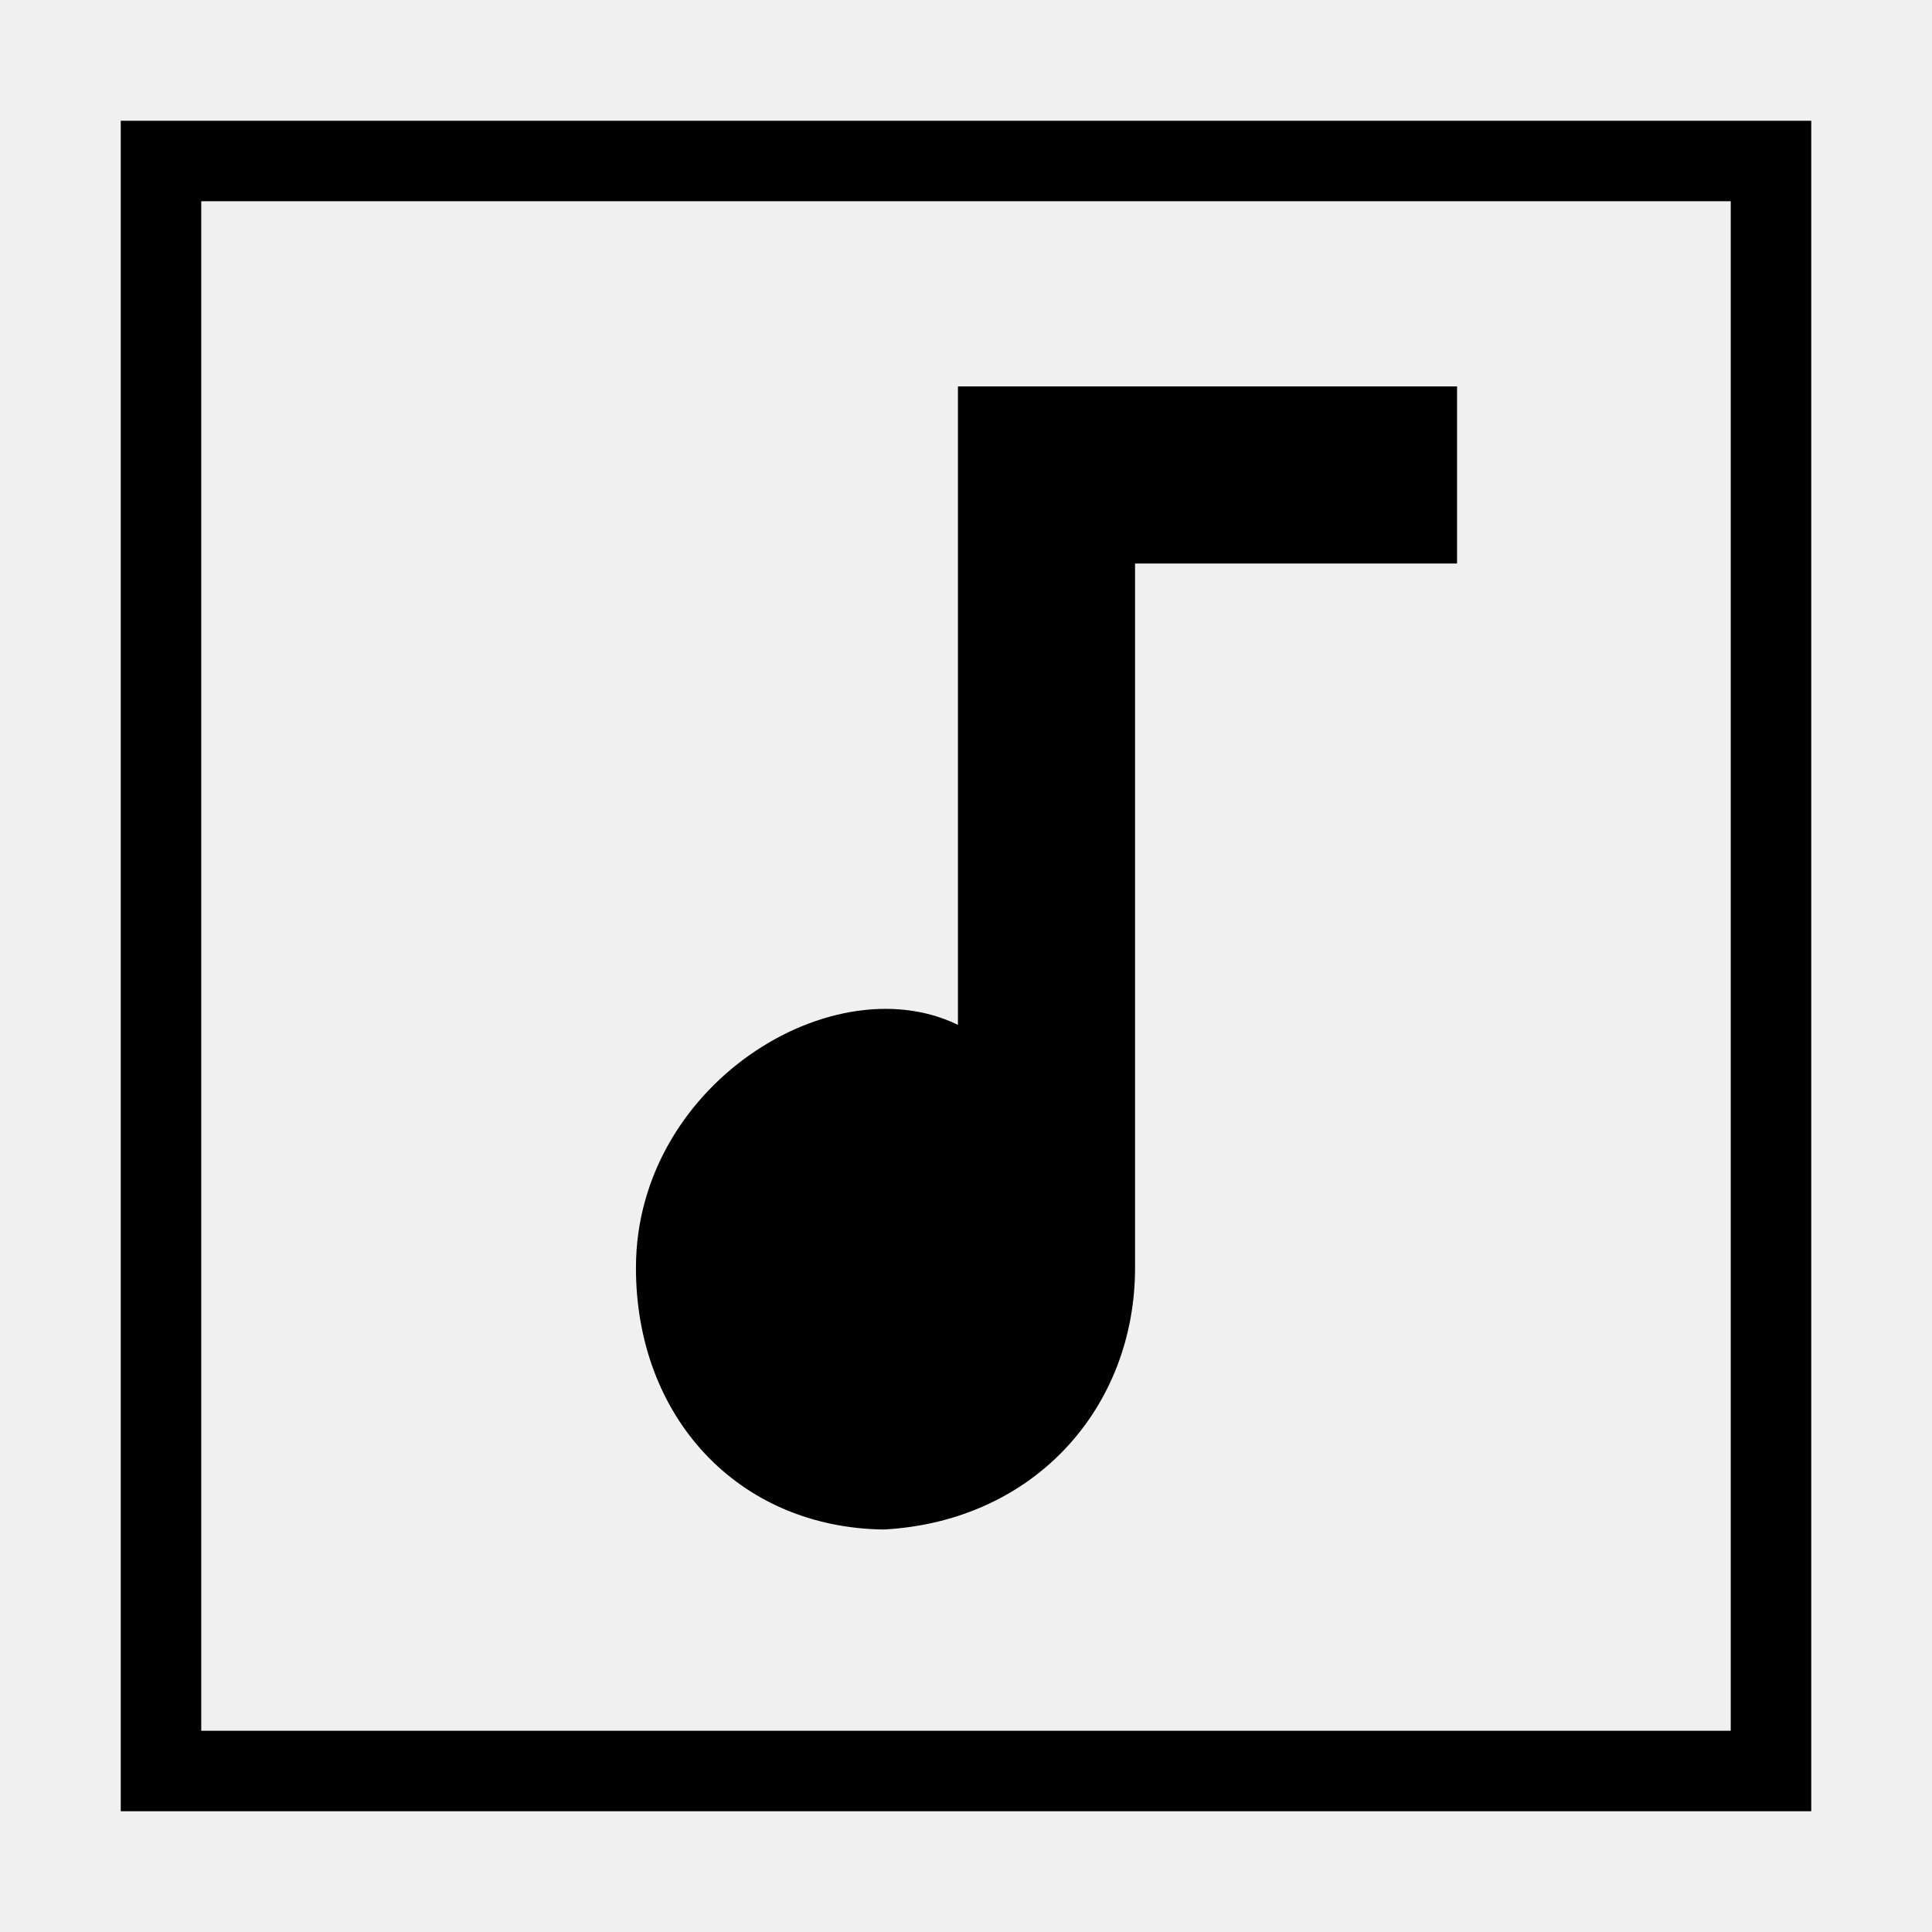
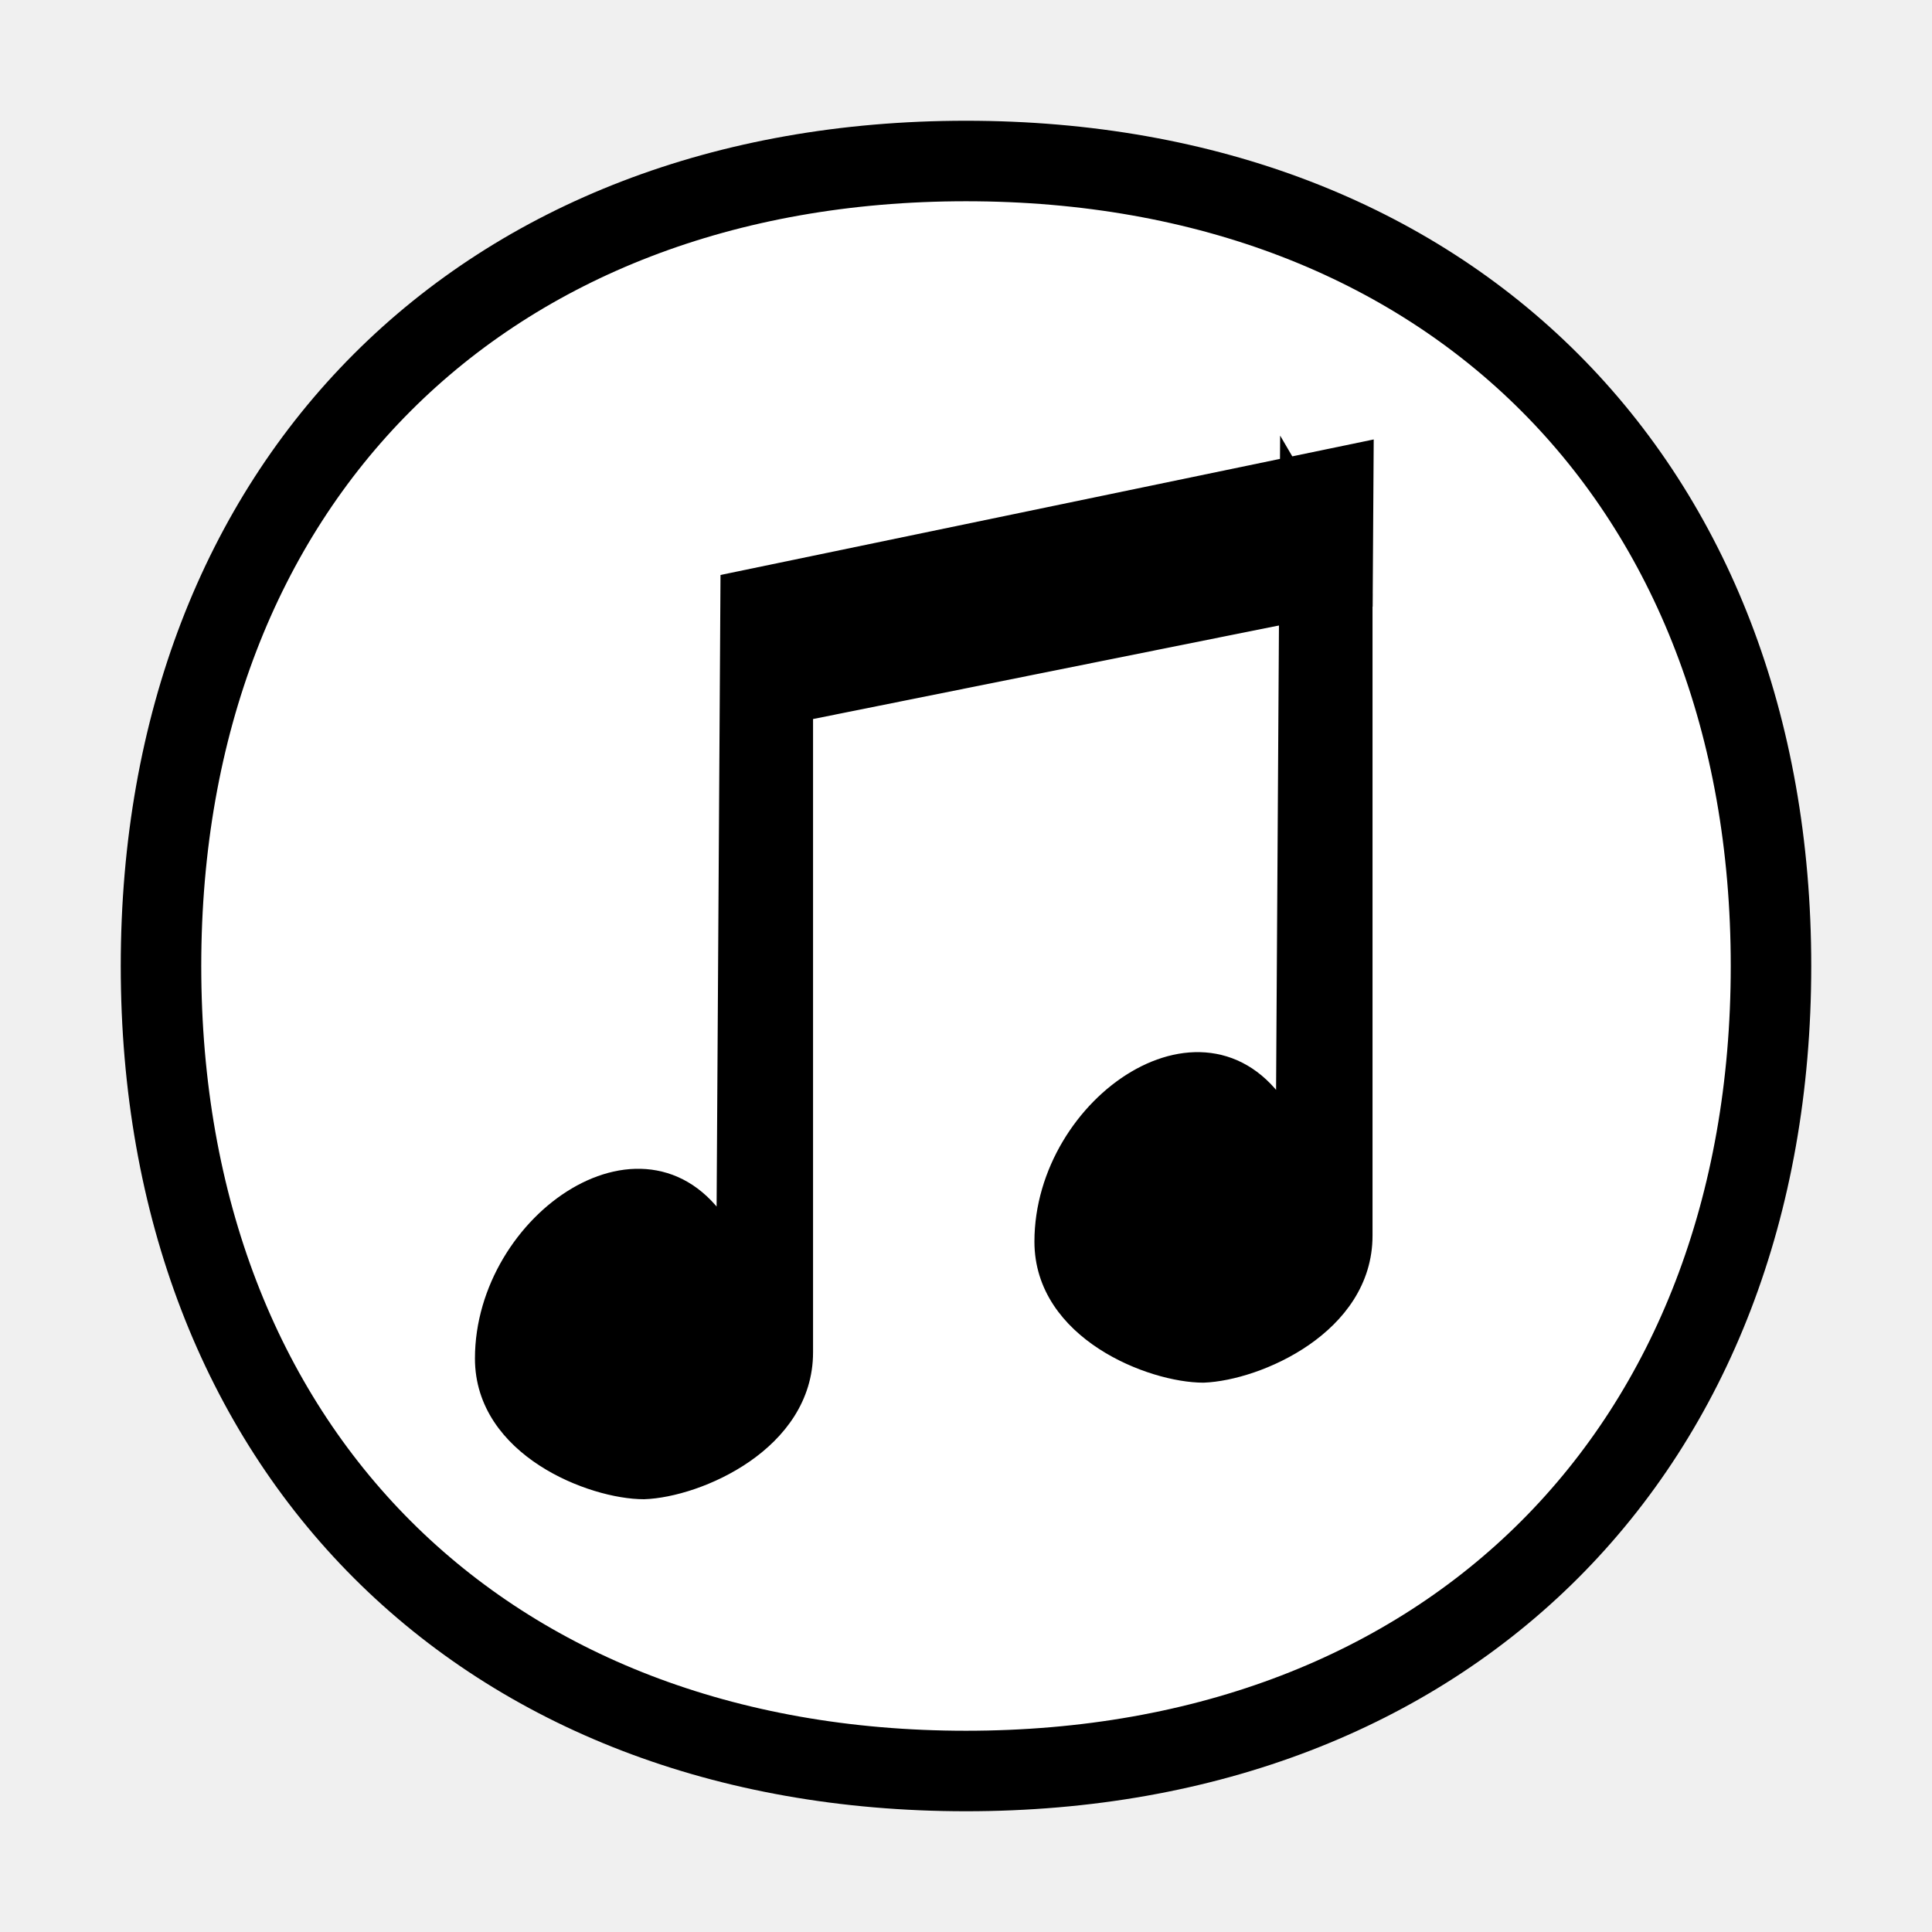
<svg width="1.667in" height="1.667in" viewBox="0 0 120 120">
-   <path id="Path" fill="#000000" stroke="black" stroke-width="1" d="M 60.00,64.50            C 60.00,64.50 60.00,24.50 60.00,24.50              60.00,24.50 90.00,24.50 90.00,24.50              90.00,24.50 90.00,34.50 90.00,34.50              90.00,34.50 70.00,34.50 70.00,34.50              70.00,34.50 70.00,78.75 70.00,78.75              70.00,87.12 64.00,94.00 54.88,94.50              46.12,94.38 40.00,87.75 40.00,78.75              40.00,67.38 52.62,60.00 60.00,64.50 Z" />
-   <path id="Unnamed" fill="none" stroke="black" stroke-width="5" d="M 10.00,10.00            C 10.00,10.00 10.00,110.00 10.00,110.00              10.00,110.00 110.00,110.00 110.00,110.00              110.00,110.00 110.00,10.00 110.00,10.00              110.00,10.00 10.00,10.00 10.00,10.00 Z" />
+   <path id="back" fill="#ffffff" stroke="black" stroke-width="5" d="M 60.00,10.00            C 30.00,10.00 10.00,30.00 10.00,60.00              10.00,90.00 30.00,110.00 60.00,110.00              90.00,110.00 110.00,90.00 110.00,60.00              110.00,30.00 90.00,10.00 60.00,10.00 Z" />
+   <path id="Path copy #1" fill="#000000" stroke="black" stroke-width="1" d="M 79.75,69.25            C 79.75,69.25 80.00,28.88 80.00,28.88              80.00,28.88 84.75,37.00 84.75,37.00              84.75,37.00 84.75,76.75 84.75,76.75              84.75,82.38 78.12,85.25 74.75,85.38              71.50,85.38 64.75,82.75 64.75,77.12              64.75,68.50 75.12,61.38 79.75,69.25 Z" />
+   <path id="Path copy" fill="#000000" stroke="black" stroke-width="1" d="M 45.00,76.50            C 45.00,76.50 45.25,36.12 45.25,36.12              45.25,36.12 84.82,27.91 84.82,27.91              84.82,27.91 84.76,37.27 84.76,37.27              84.76,37.27 50.00,44.25 50.00,44.25              50.00,44.25 50.00,84.00 50.00,84.00              50.00,89.62 43.38,92.50 40.00,92.62              36.75,92.62 30.00,90.00 30.00,84.38              30.00,75.75 40.38,68.62 45.00,76.50 Z" />
</svg>
